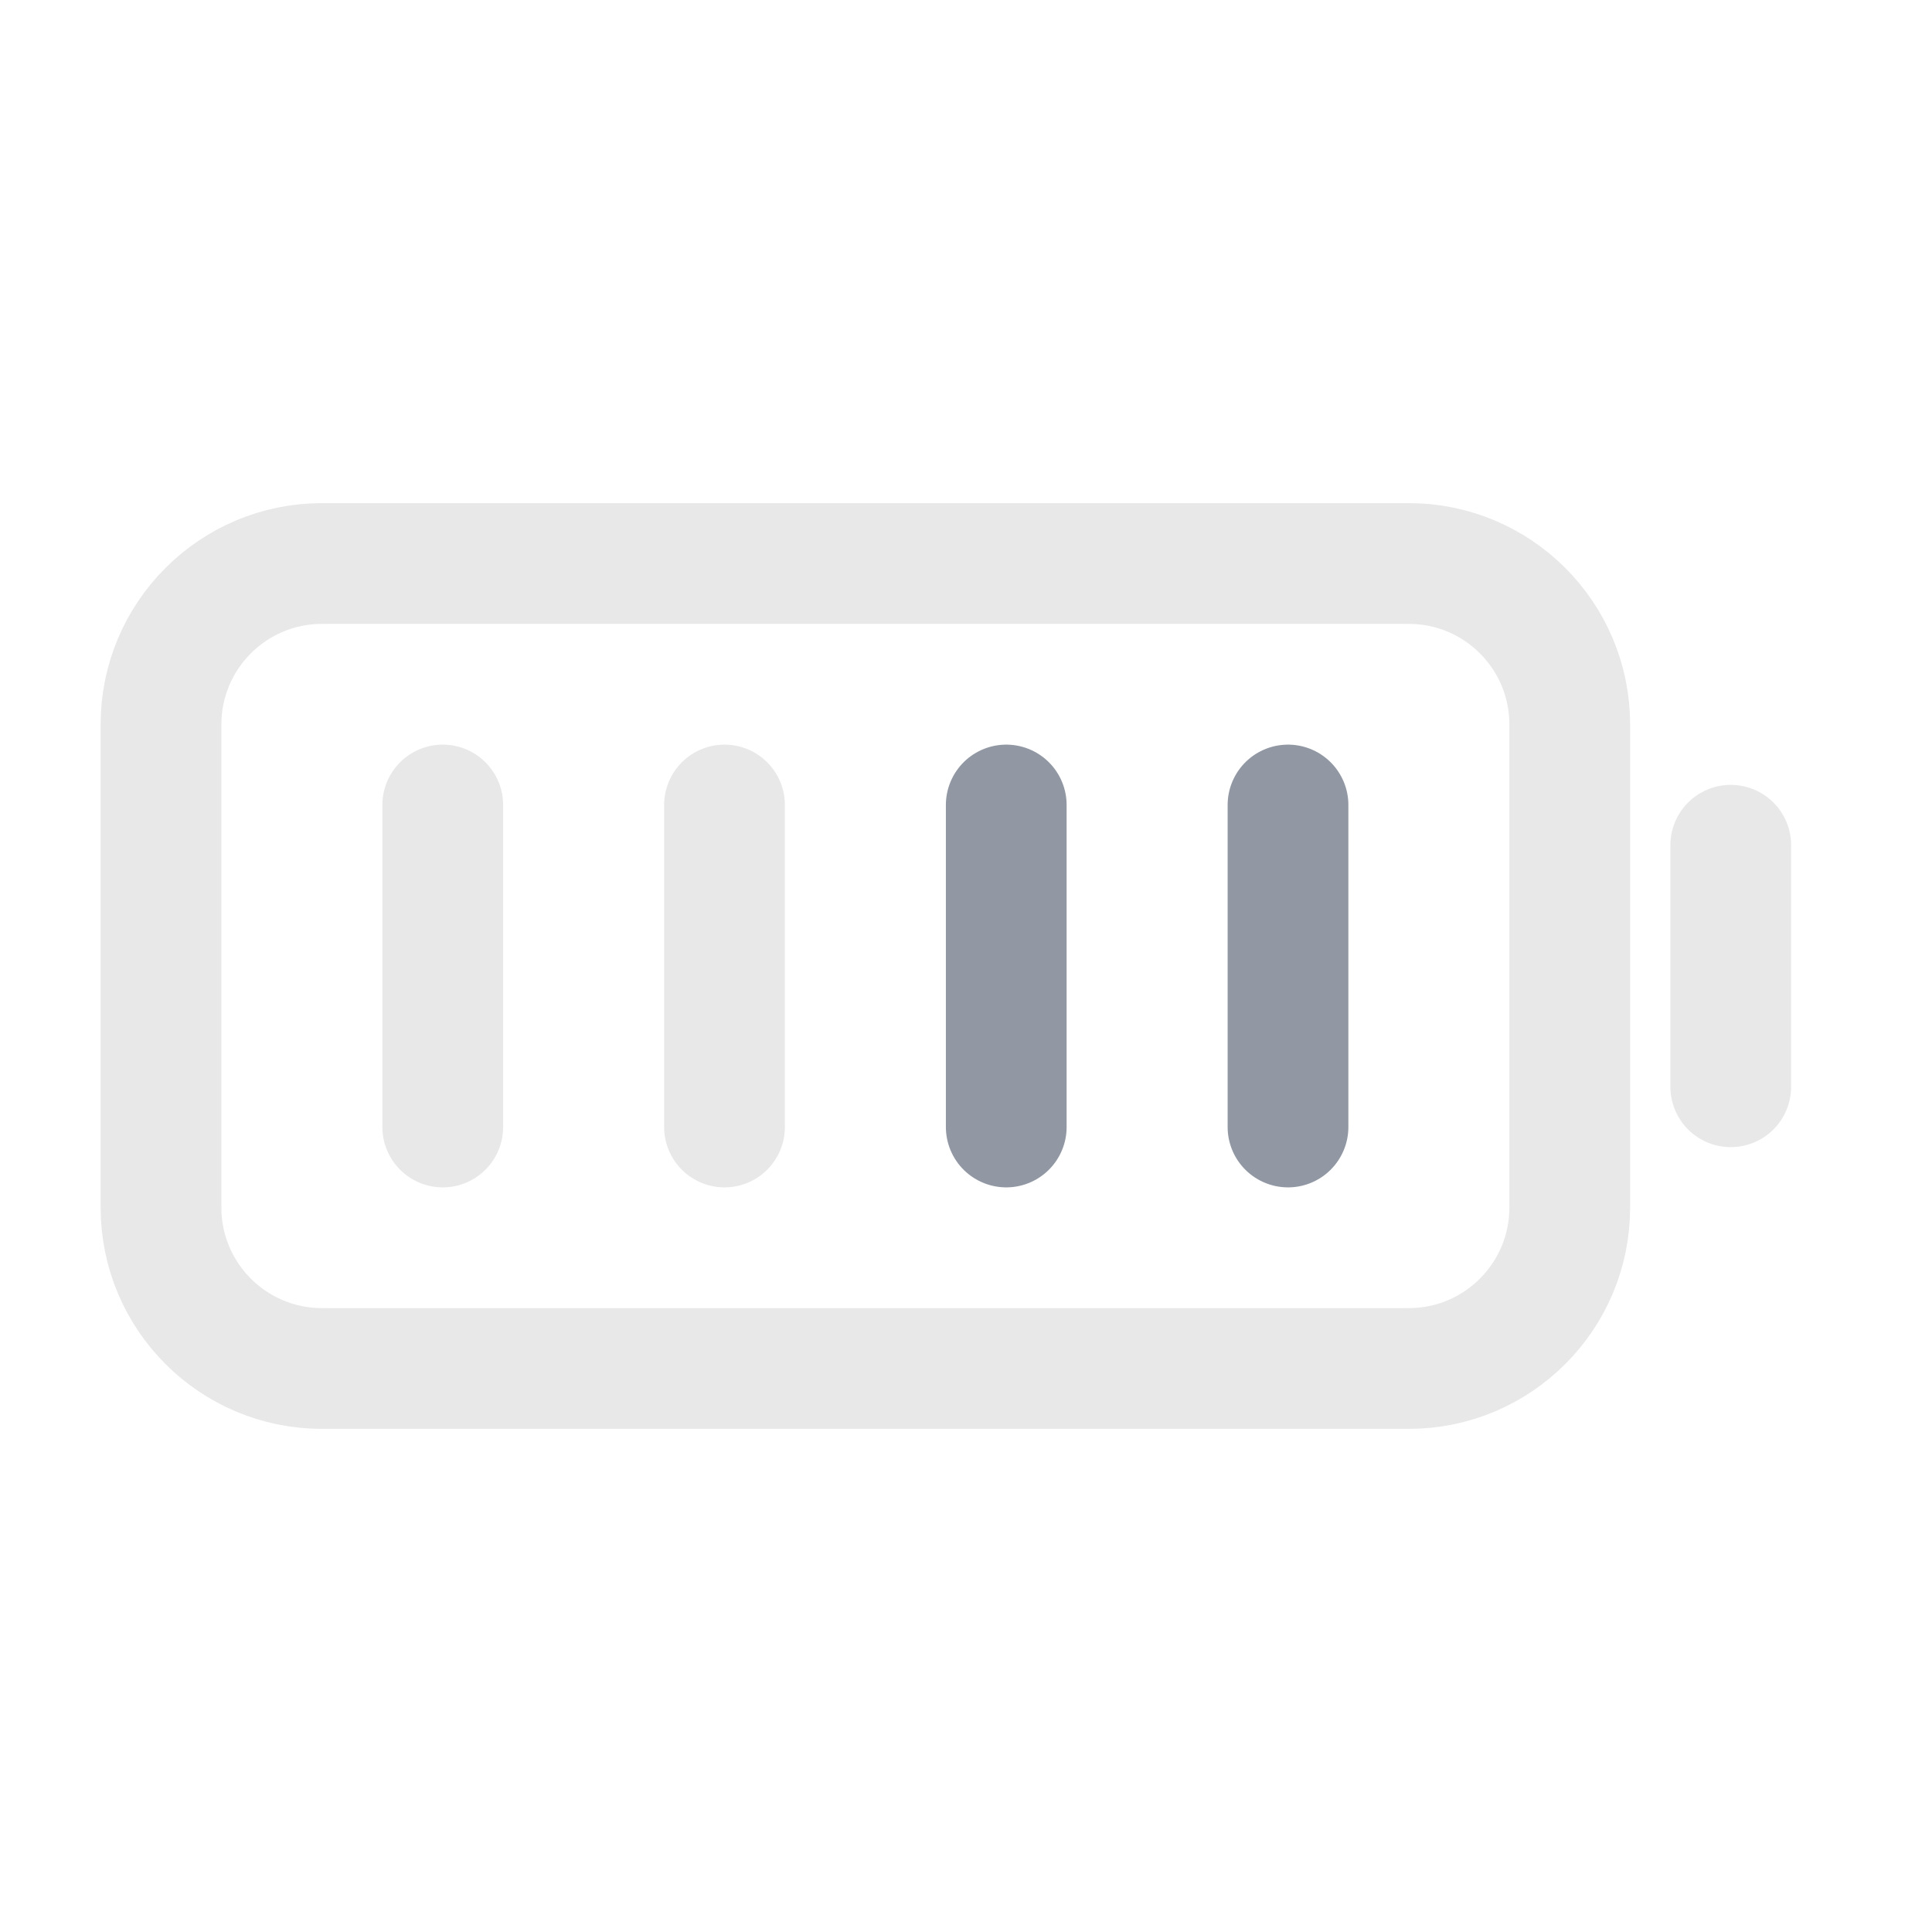
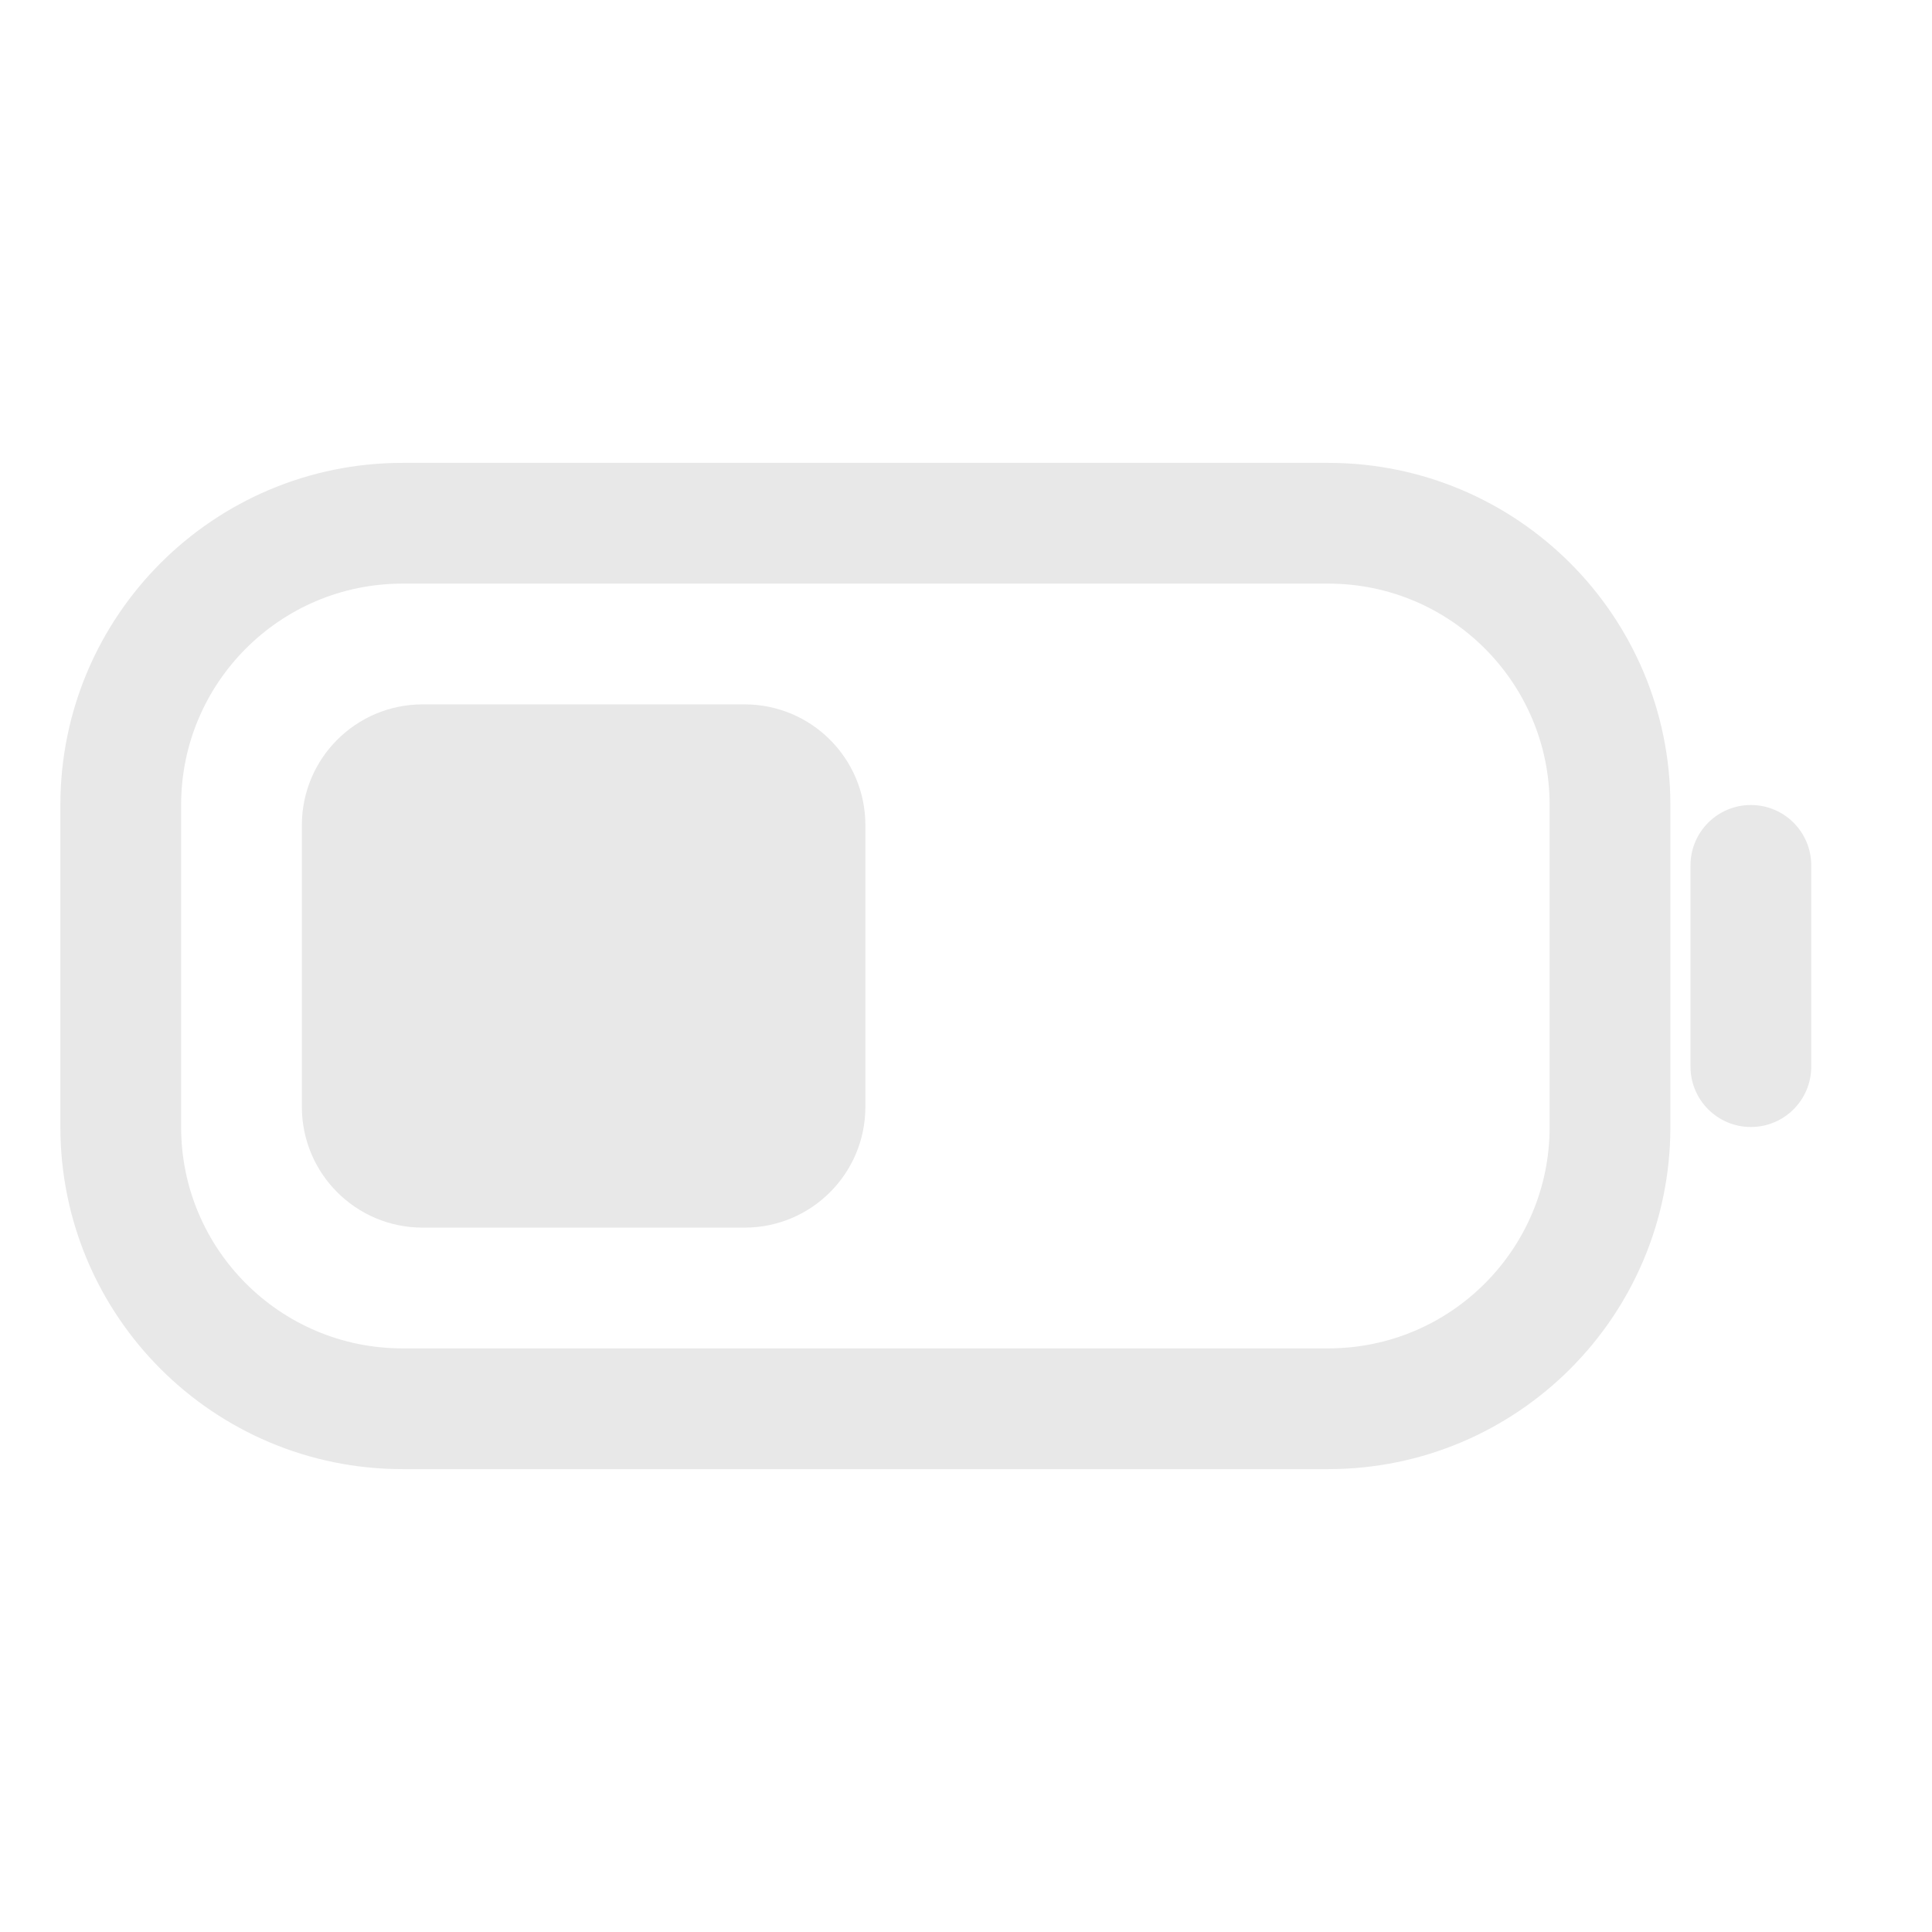
<svg xmlns="http://www.w3.org/2000/svg" width="48" height="48" viewBox="0 0 48 48">
-   <g fill="none" stroke="#9198a3" stroke-width="3" stroke-linecap="round" stroke-linejoin="round">
-     <path d="M25 20v8" />
-     <path d="M32 20v8" />
-   </g>
-   <g fill="none" stroke="#e8e8e8" stroke-width="3" stroke-linecap="round" stroke-linejoin="round">
-     <rect x="4" y="14" width="35" height="20" rx="4" />
-     <path d="M43 21v6" />
-     <path d="M11 20v8" />
-     <path d="M18 20v8" />
-   </g>
+   <rect x="3" y="13" width="37" height="22" rx="7" fill="none" stroke="#e8e8e8" stroke-width="3" />
+   <rect x="42" y="20" width="3" height="8" rx="1.5" fill="#e8e8e8" />
+   <rect x="7.5" y="17.5" width="14" height="13" rx="3" fill="#e8e8e8" />
</svg>
